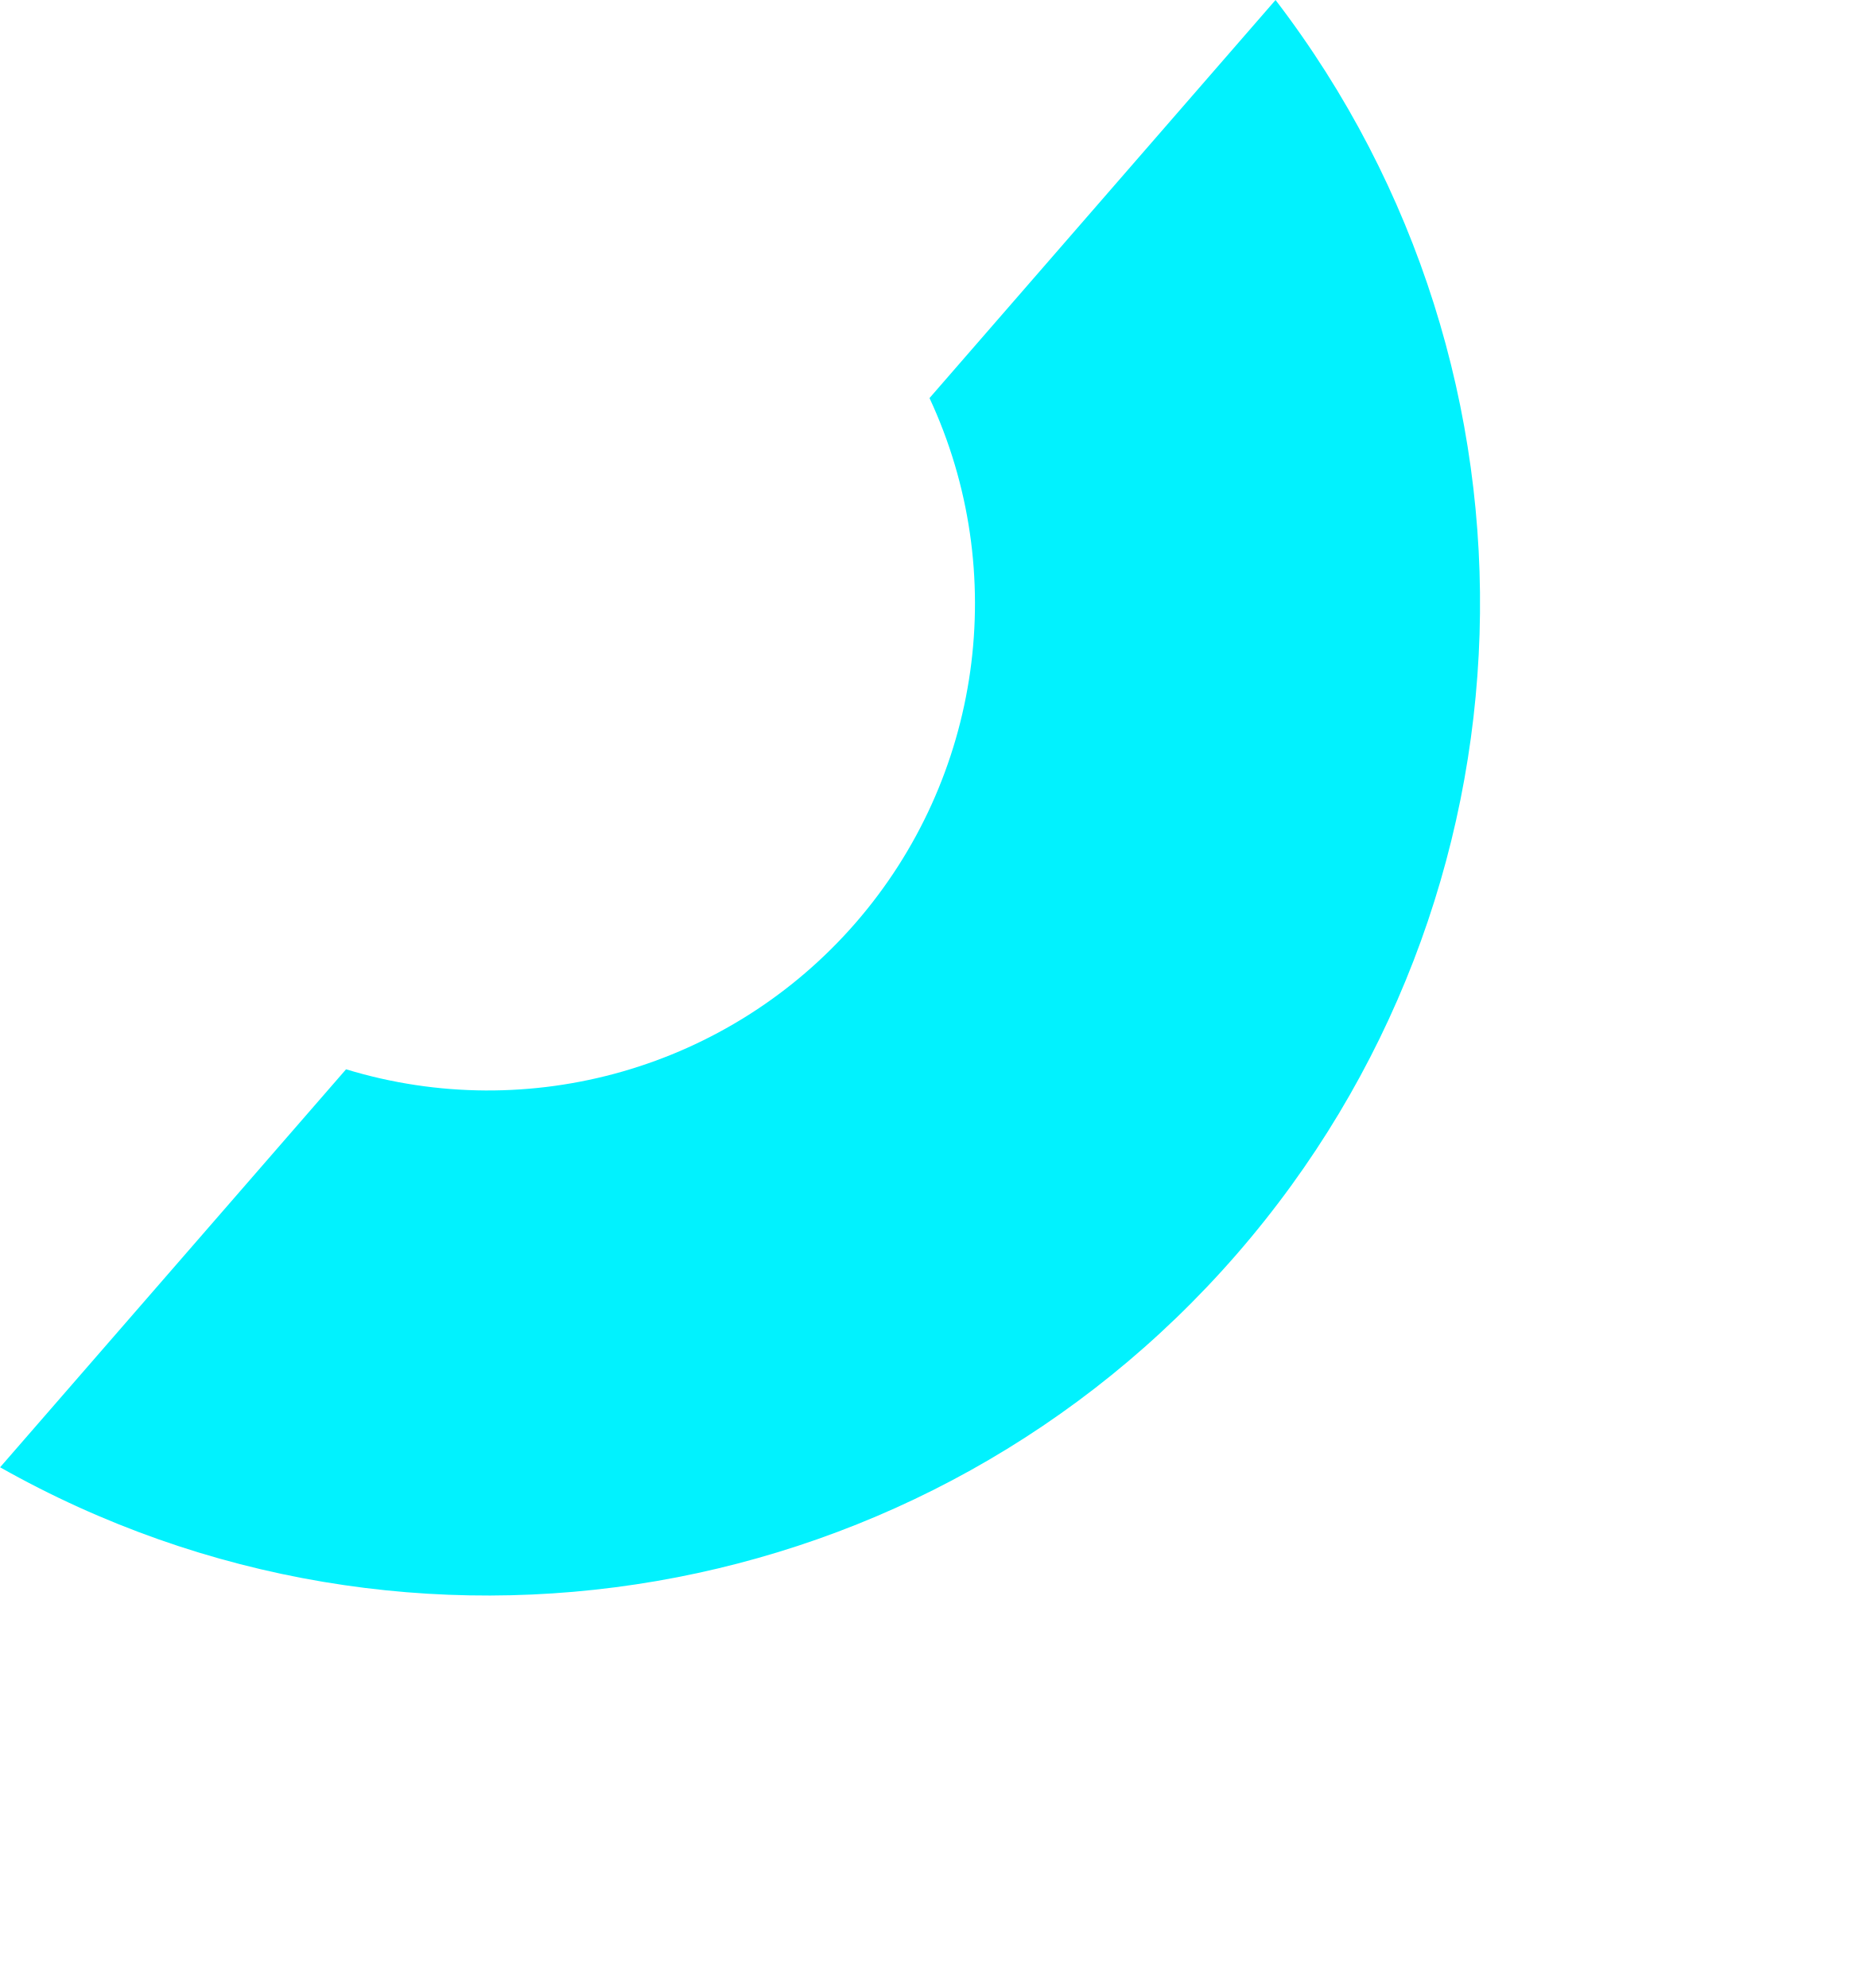
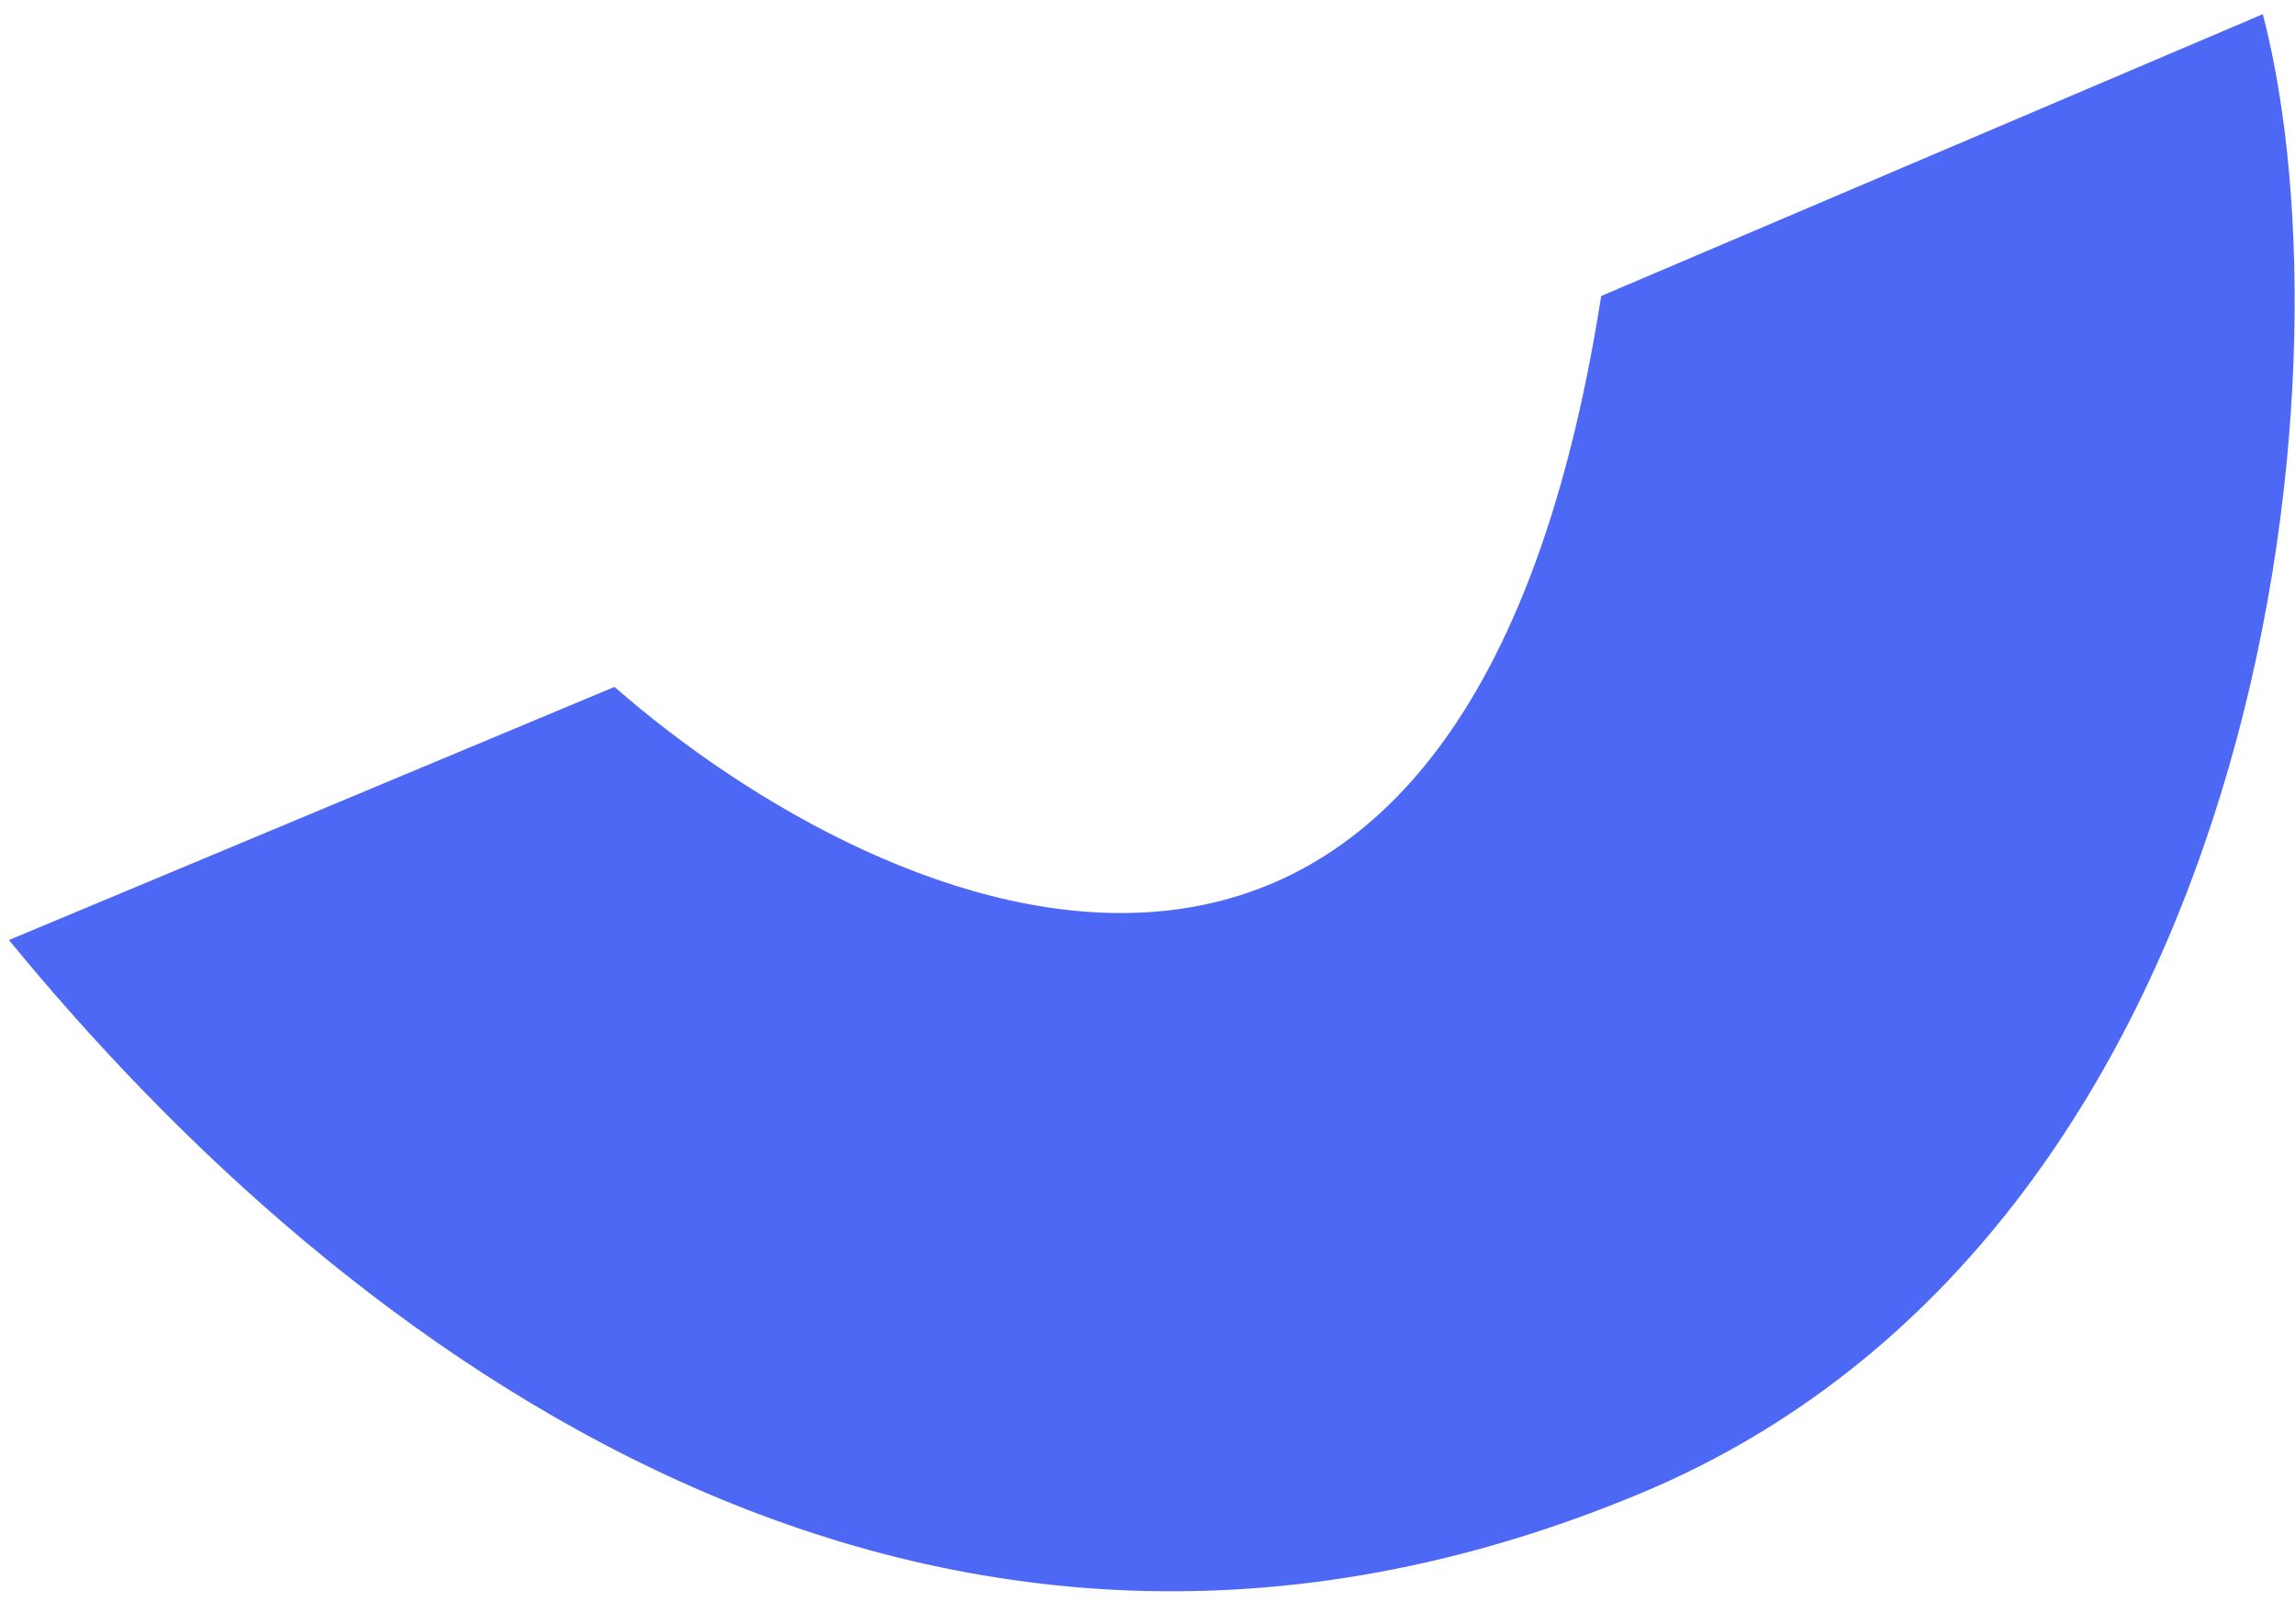
- <svg xmlns="http://www.w3.org/2000/svg" width="51.967" height="55.115" viewBox="0 0 51.967 55.115">
-   <path id="semicircleblue" d="M23.171,22H8.548a27.507,27.507,0,0,1,53.9,0H47.828a13.5,13.5,0,0,0-24.657,0Z" transform="translate(57.576 7.982) rotate(131)" fill="#01f2fe" />
+ <svg xmlns="http://www.w3.org/2000/svg" width="41" height="29" viewBox="0 0 41 29" fill="none">
+   <path d="M28.605 5.288C26.144 21.054 15.828 16.513 10.978 12.271L0.16 16.793C6.132 24.083 16.5 32.03 29.322 26.672C40.425 22.031 42.133 6.798 40.425 0.253L28.605 5.288Z" fill="#4D68F5" />
</svg>
